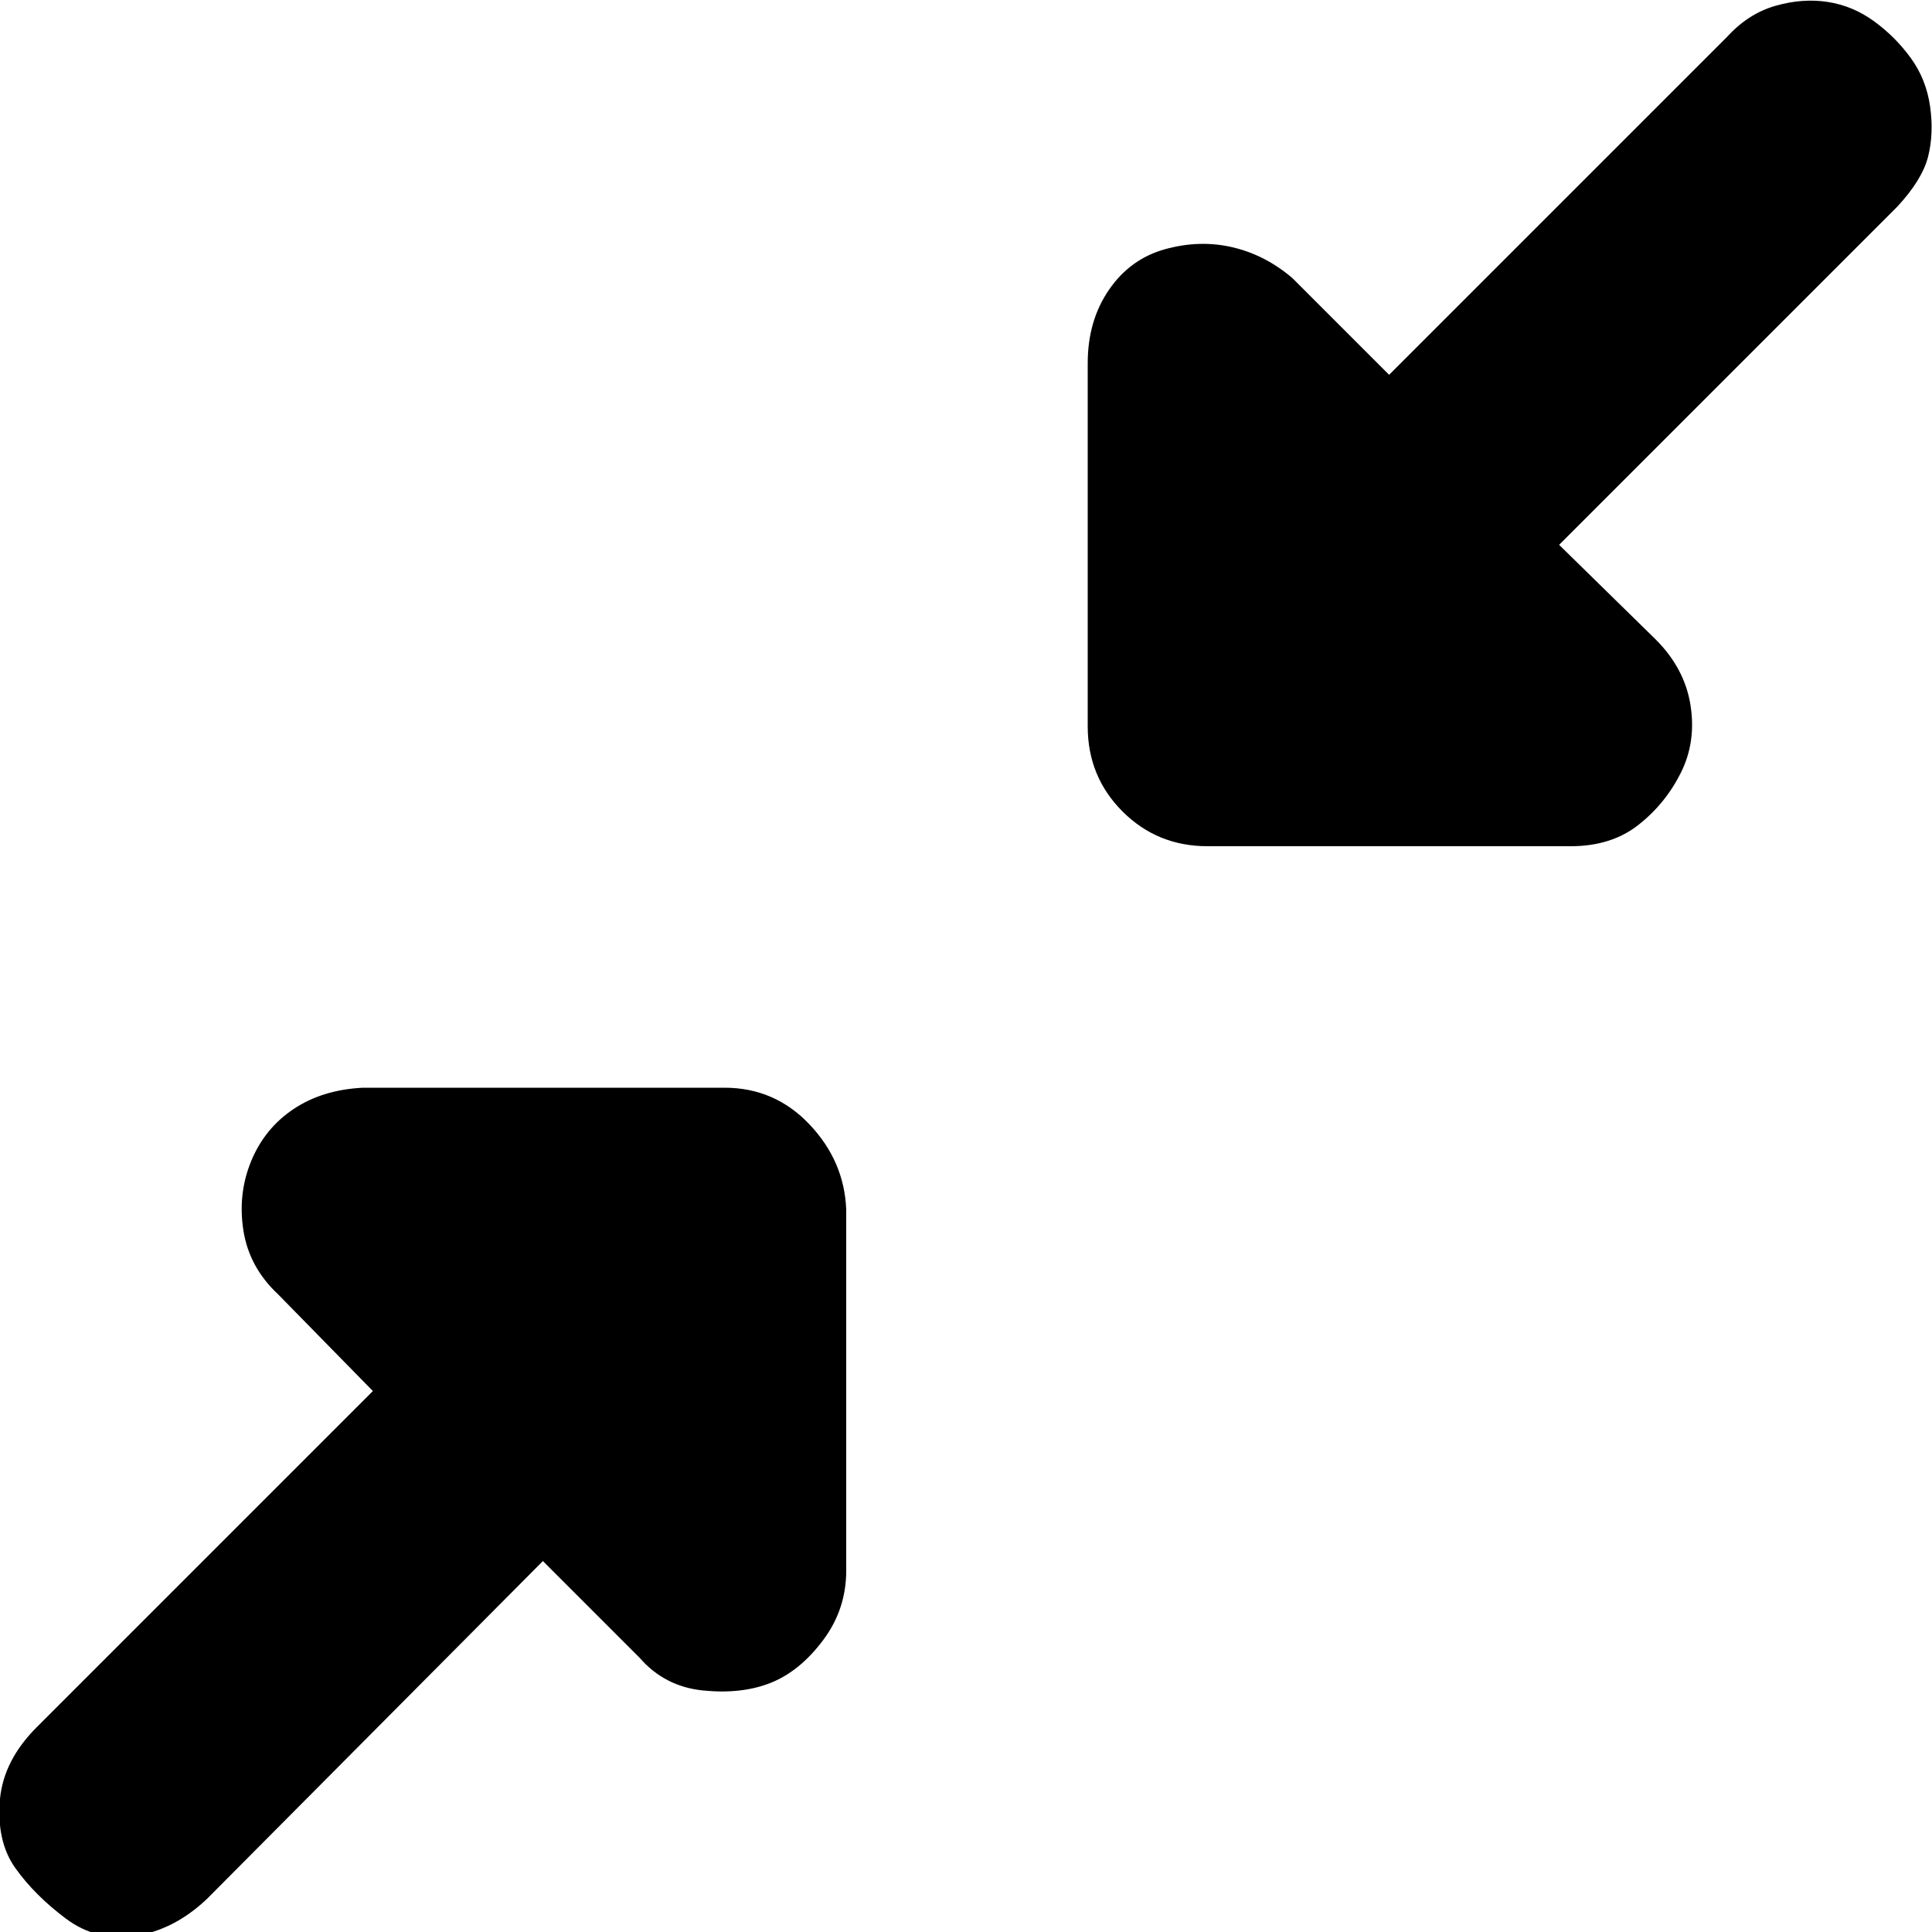
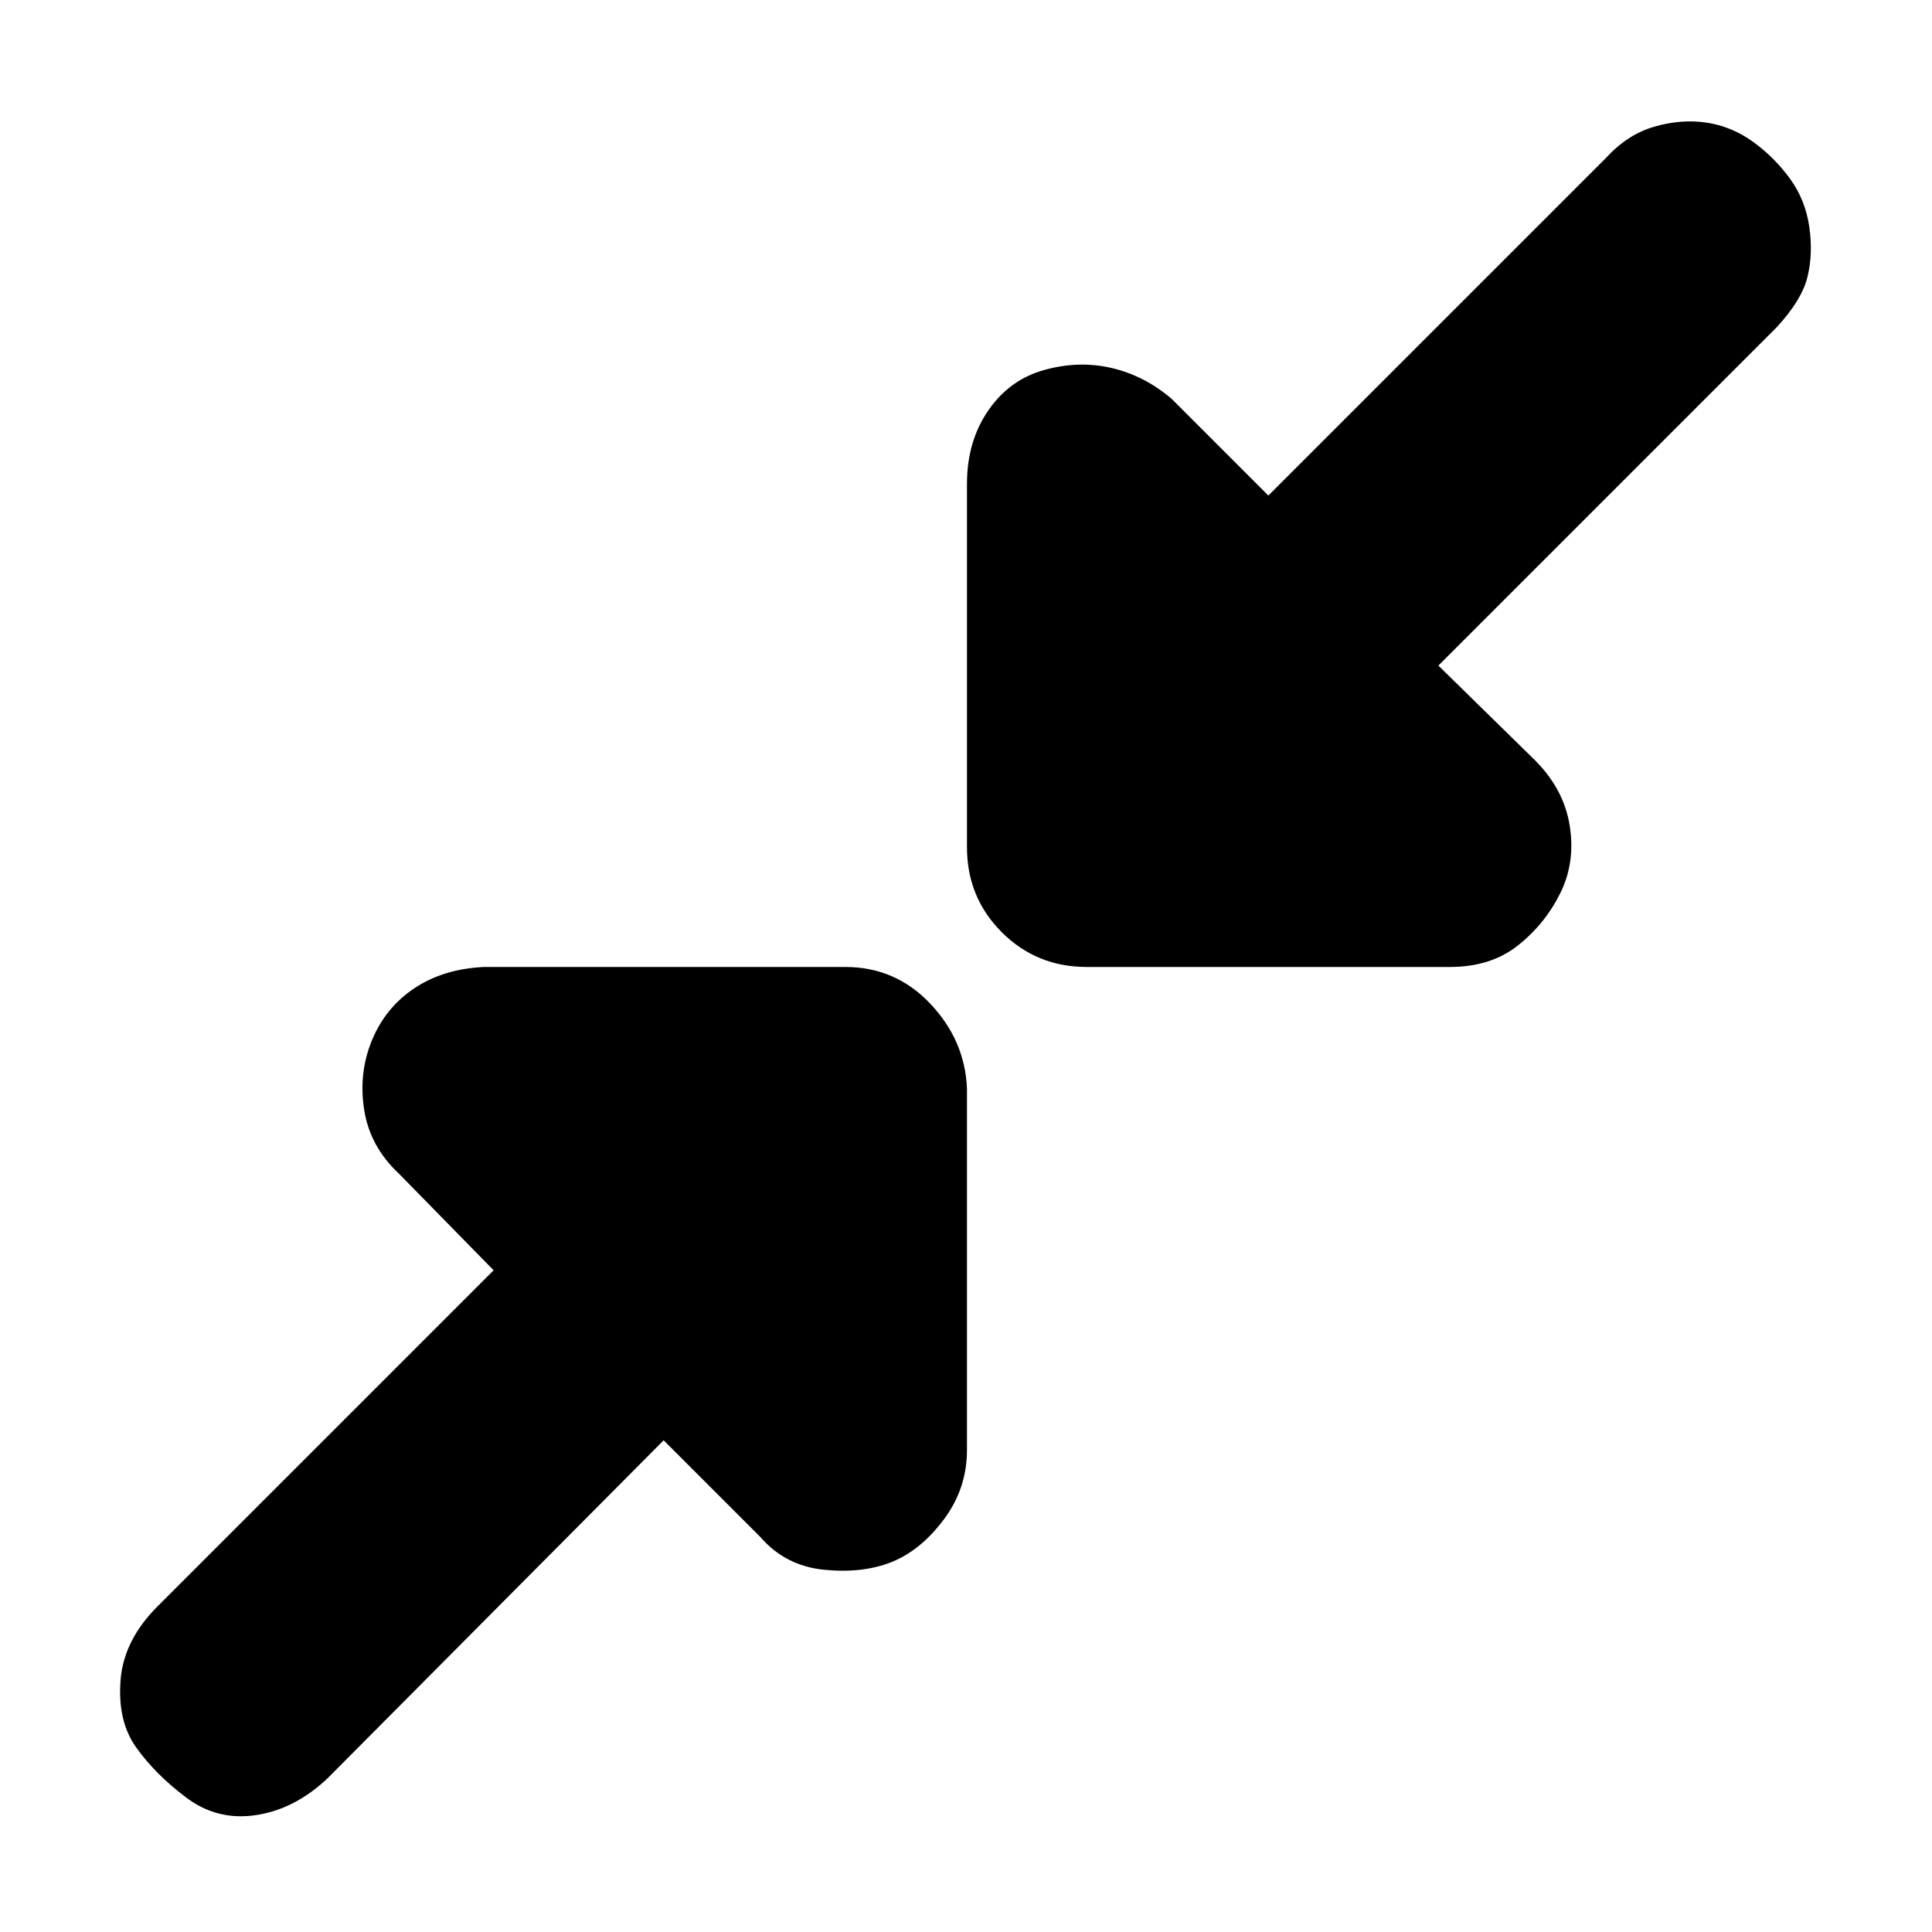
<svg xmlns="http://www.w3.org/2000/svg" fill="currentColor" width="800px" height="800px" viewBox="0 0 32 32" version="1.1">
-   <path d="M 0 29.792 q 0.064 -0.64 0.608 -1.184 l 5.568 -5.568 l -1.568 -1.6 q -0.48 -0.448 -0.576 -1.056 t 0.128 -1.152 t 0.704 -0.864 t 1.152 -0.352 h 5.984 q 0.832 0 1.408 0.608 t 0.608 1.408 v 5.984 q 0 0.64 -0.384 1.152 t -0.864 0.704 t -1.12 0.128 t -1.056 -0.544 l -1.6 -1.6 l -5.568 5.6 q -0.544 0.512 -1.184 0.608 t -1.152 -0.288 t -0.832 -0.832 t -0.256 -1.152 z M 18.016 12.032 v -6.016 q 0 -0.704 0.352 -1.216 t 0.928 -0.672 t 1.12 -0.032 t 0.992 0.512 l 1.6 1.6 l 5.6 -5.6 q 0.352 -0.384 0.8 -0.512 t 0.864 -0.064 t 0.768 0.32 t 0.608 0.608 t 0.32 0.8 t -0.032 0.832 t -0.512 0.832 l -5.6 5.6 l 1.6 1.568 q 0.48 0.48 0.576 1.088 t -0.16 1.12 t -0.704 0.864 t -1.12 0.352 h -6.016 q -0.832 0 -1.408 -0.576 t -0.576 -1.408 z" />
+   <path d="M 2 27.792 q 0.064 -0.64 0.608 -1.184 l 5.568 -5.568 l -1.568 -1.6 q -0.48 -0.448 -0.576 -1.056 t 0.128 -1.152 t 0.704 -0.864 t 1.152 -0.352 h 5.984 q 0.832 0 1.408 0.608 t 0.608 1.408 v 5.984 q 0 0.64 -0.384 1.152 t -0.864 0.704 t -1.12 0.128 t -1.056 -0.544 l -1.6 -1.6 l -5.568 5.6 q -0.544 0.512 -1.184 0.608 t -1.152 -0.288 t -0.832 -0.832 t -0.256 -1.152 z M 16.016 14.032 v -6.016 q 0 -0.704 0.352 -1.216 t 0.928 -0.672 t 1.12 -0.032 t 0.992 0.512 l 1.6 1.6 l 5.6 -5.6 q 0.352 -0.384 0.8 -0.512 t 0.864 -0.064 t 0.768 0.32 t 0.608 0.608 t 0.32 0.8 t -0.032 0.832 t -0.512 0.832 l -5.6 5.6 l 1.6 1.568 q 0.48 0.48 0.576 1.088 t -0.16 1.12 t -0.704 0.864 t -1.12 0.352 h -6.016 q -0.832 0 -1.408 -0.576 t -0.576 -1.408 z" />
</svg>
